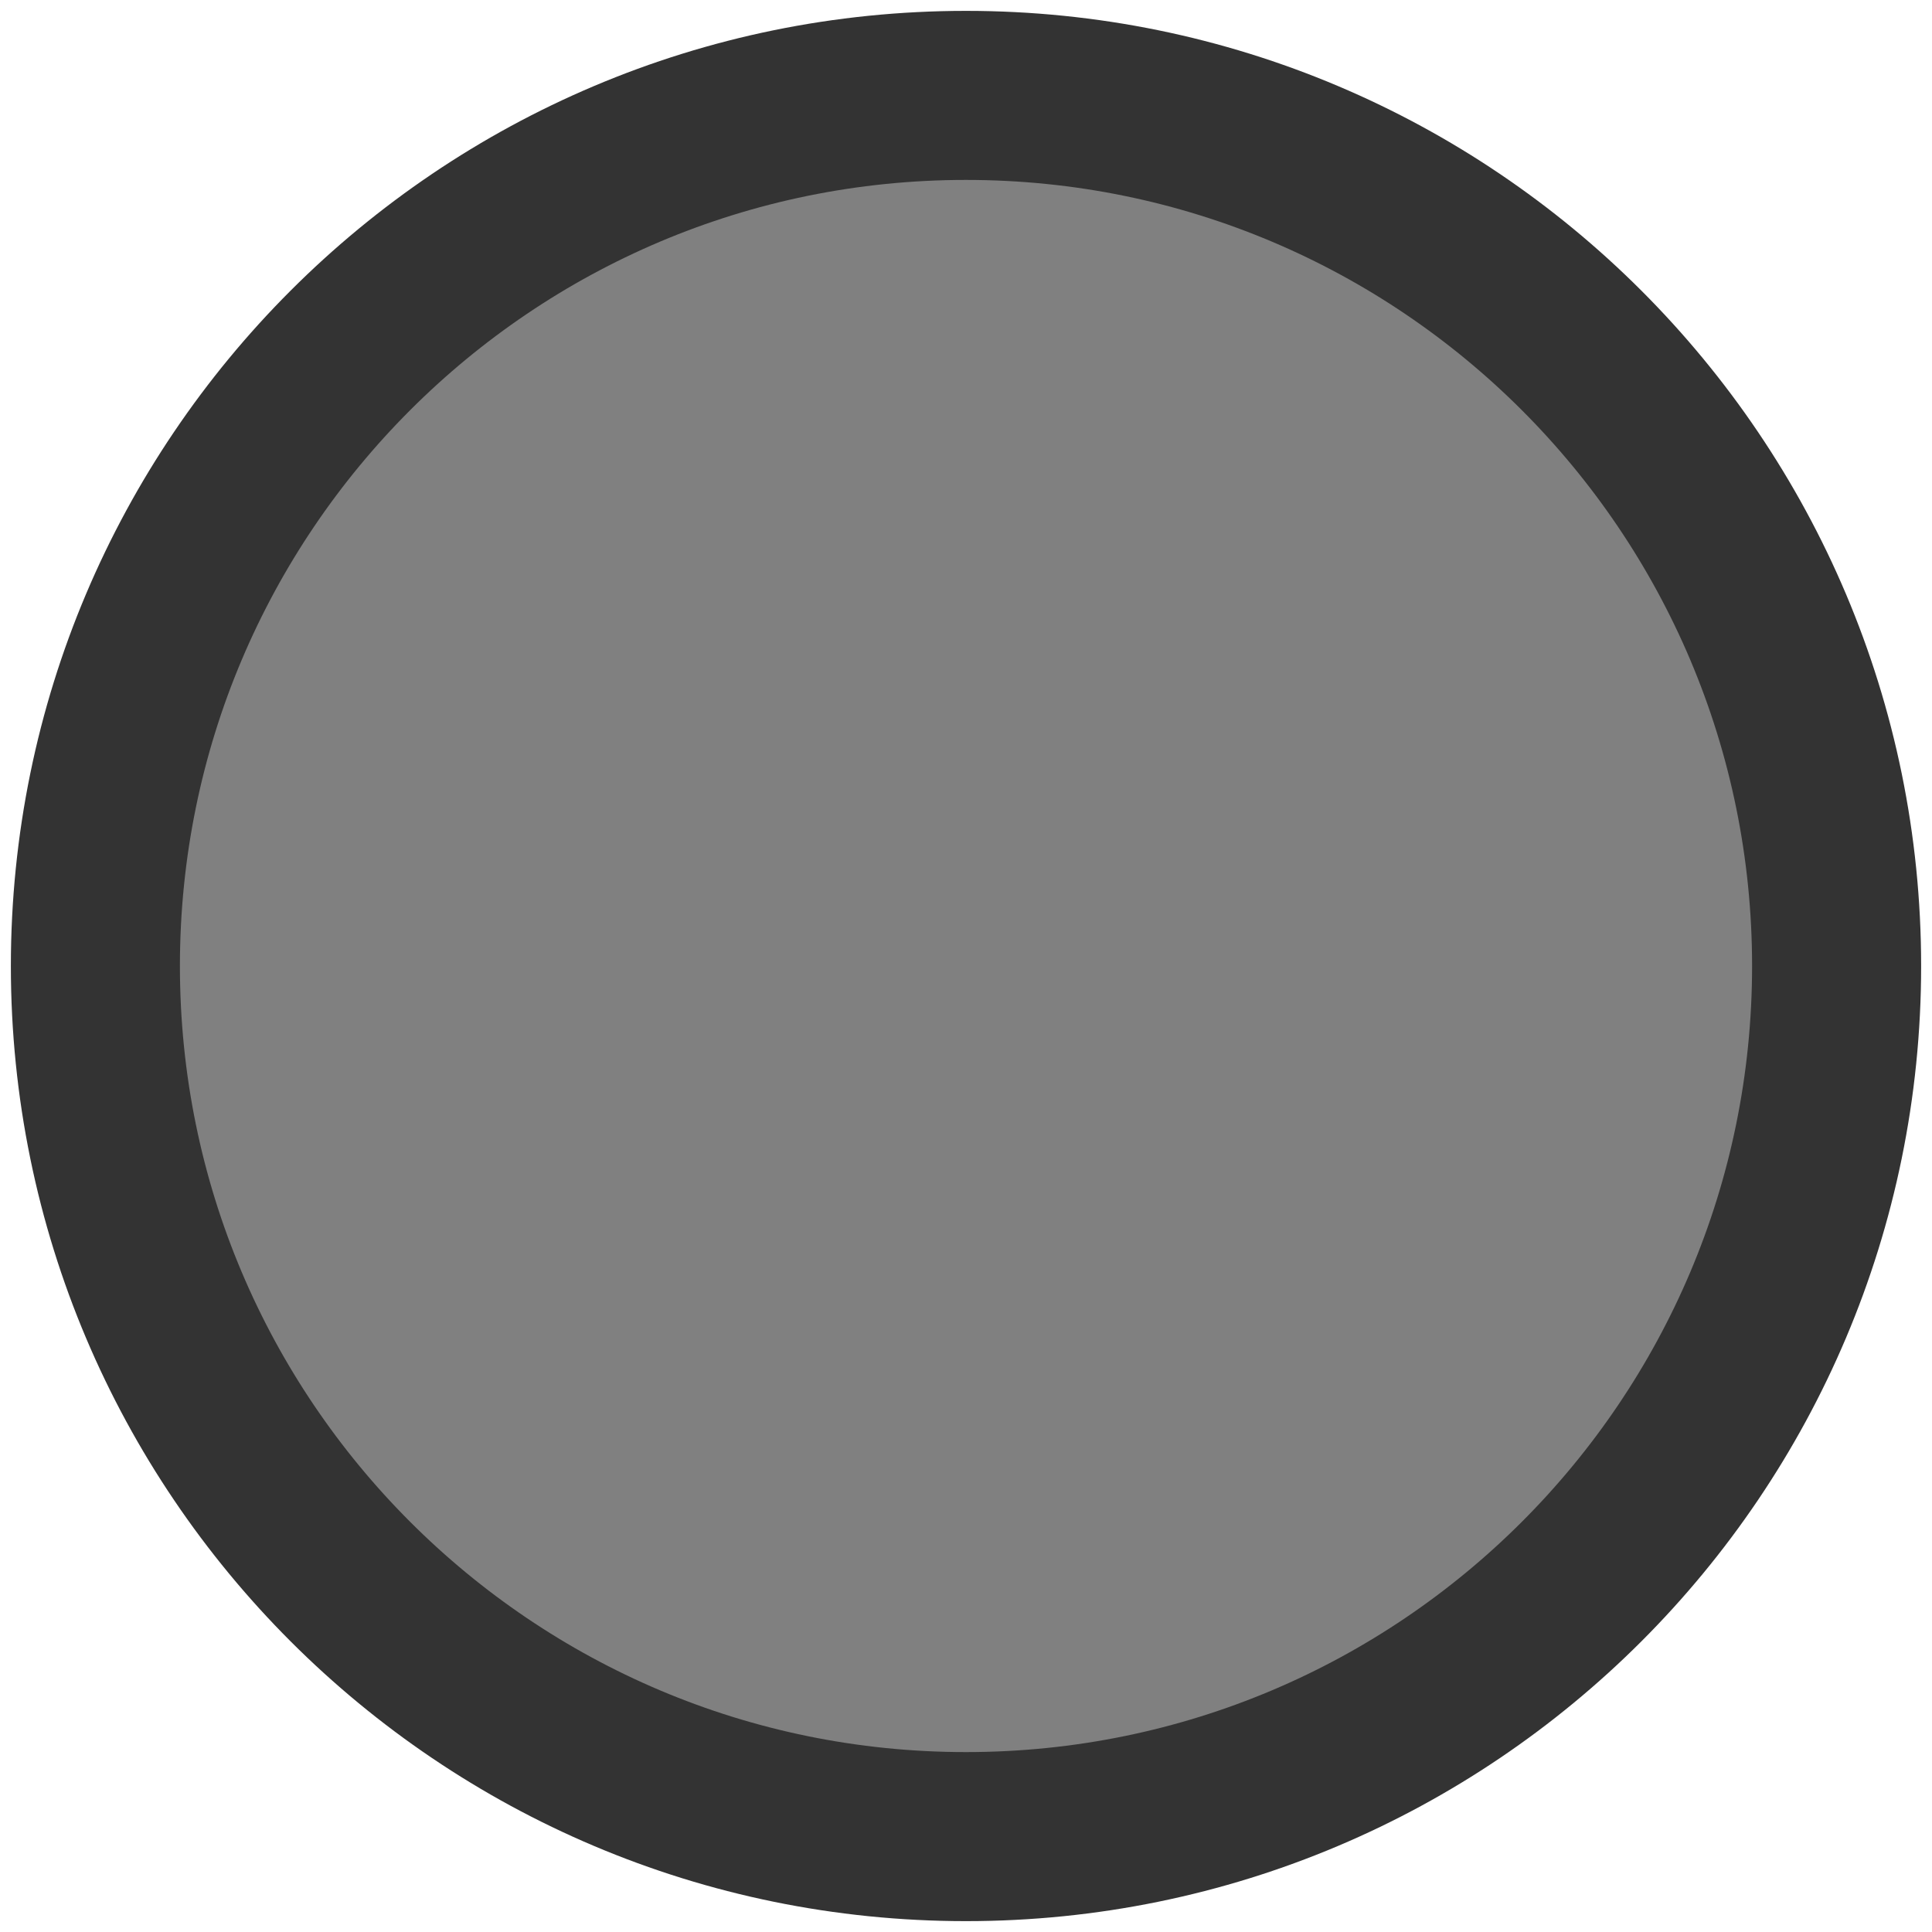
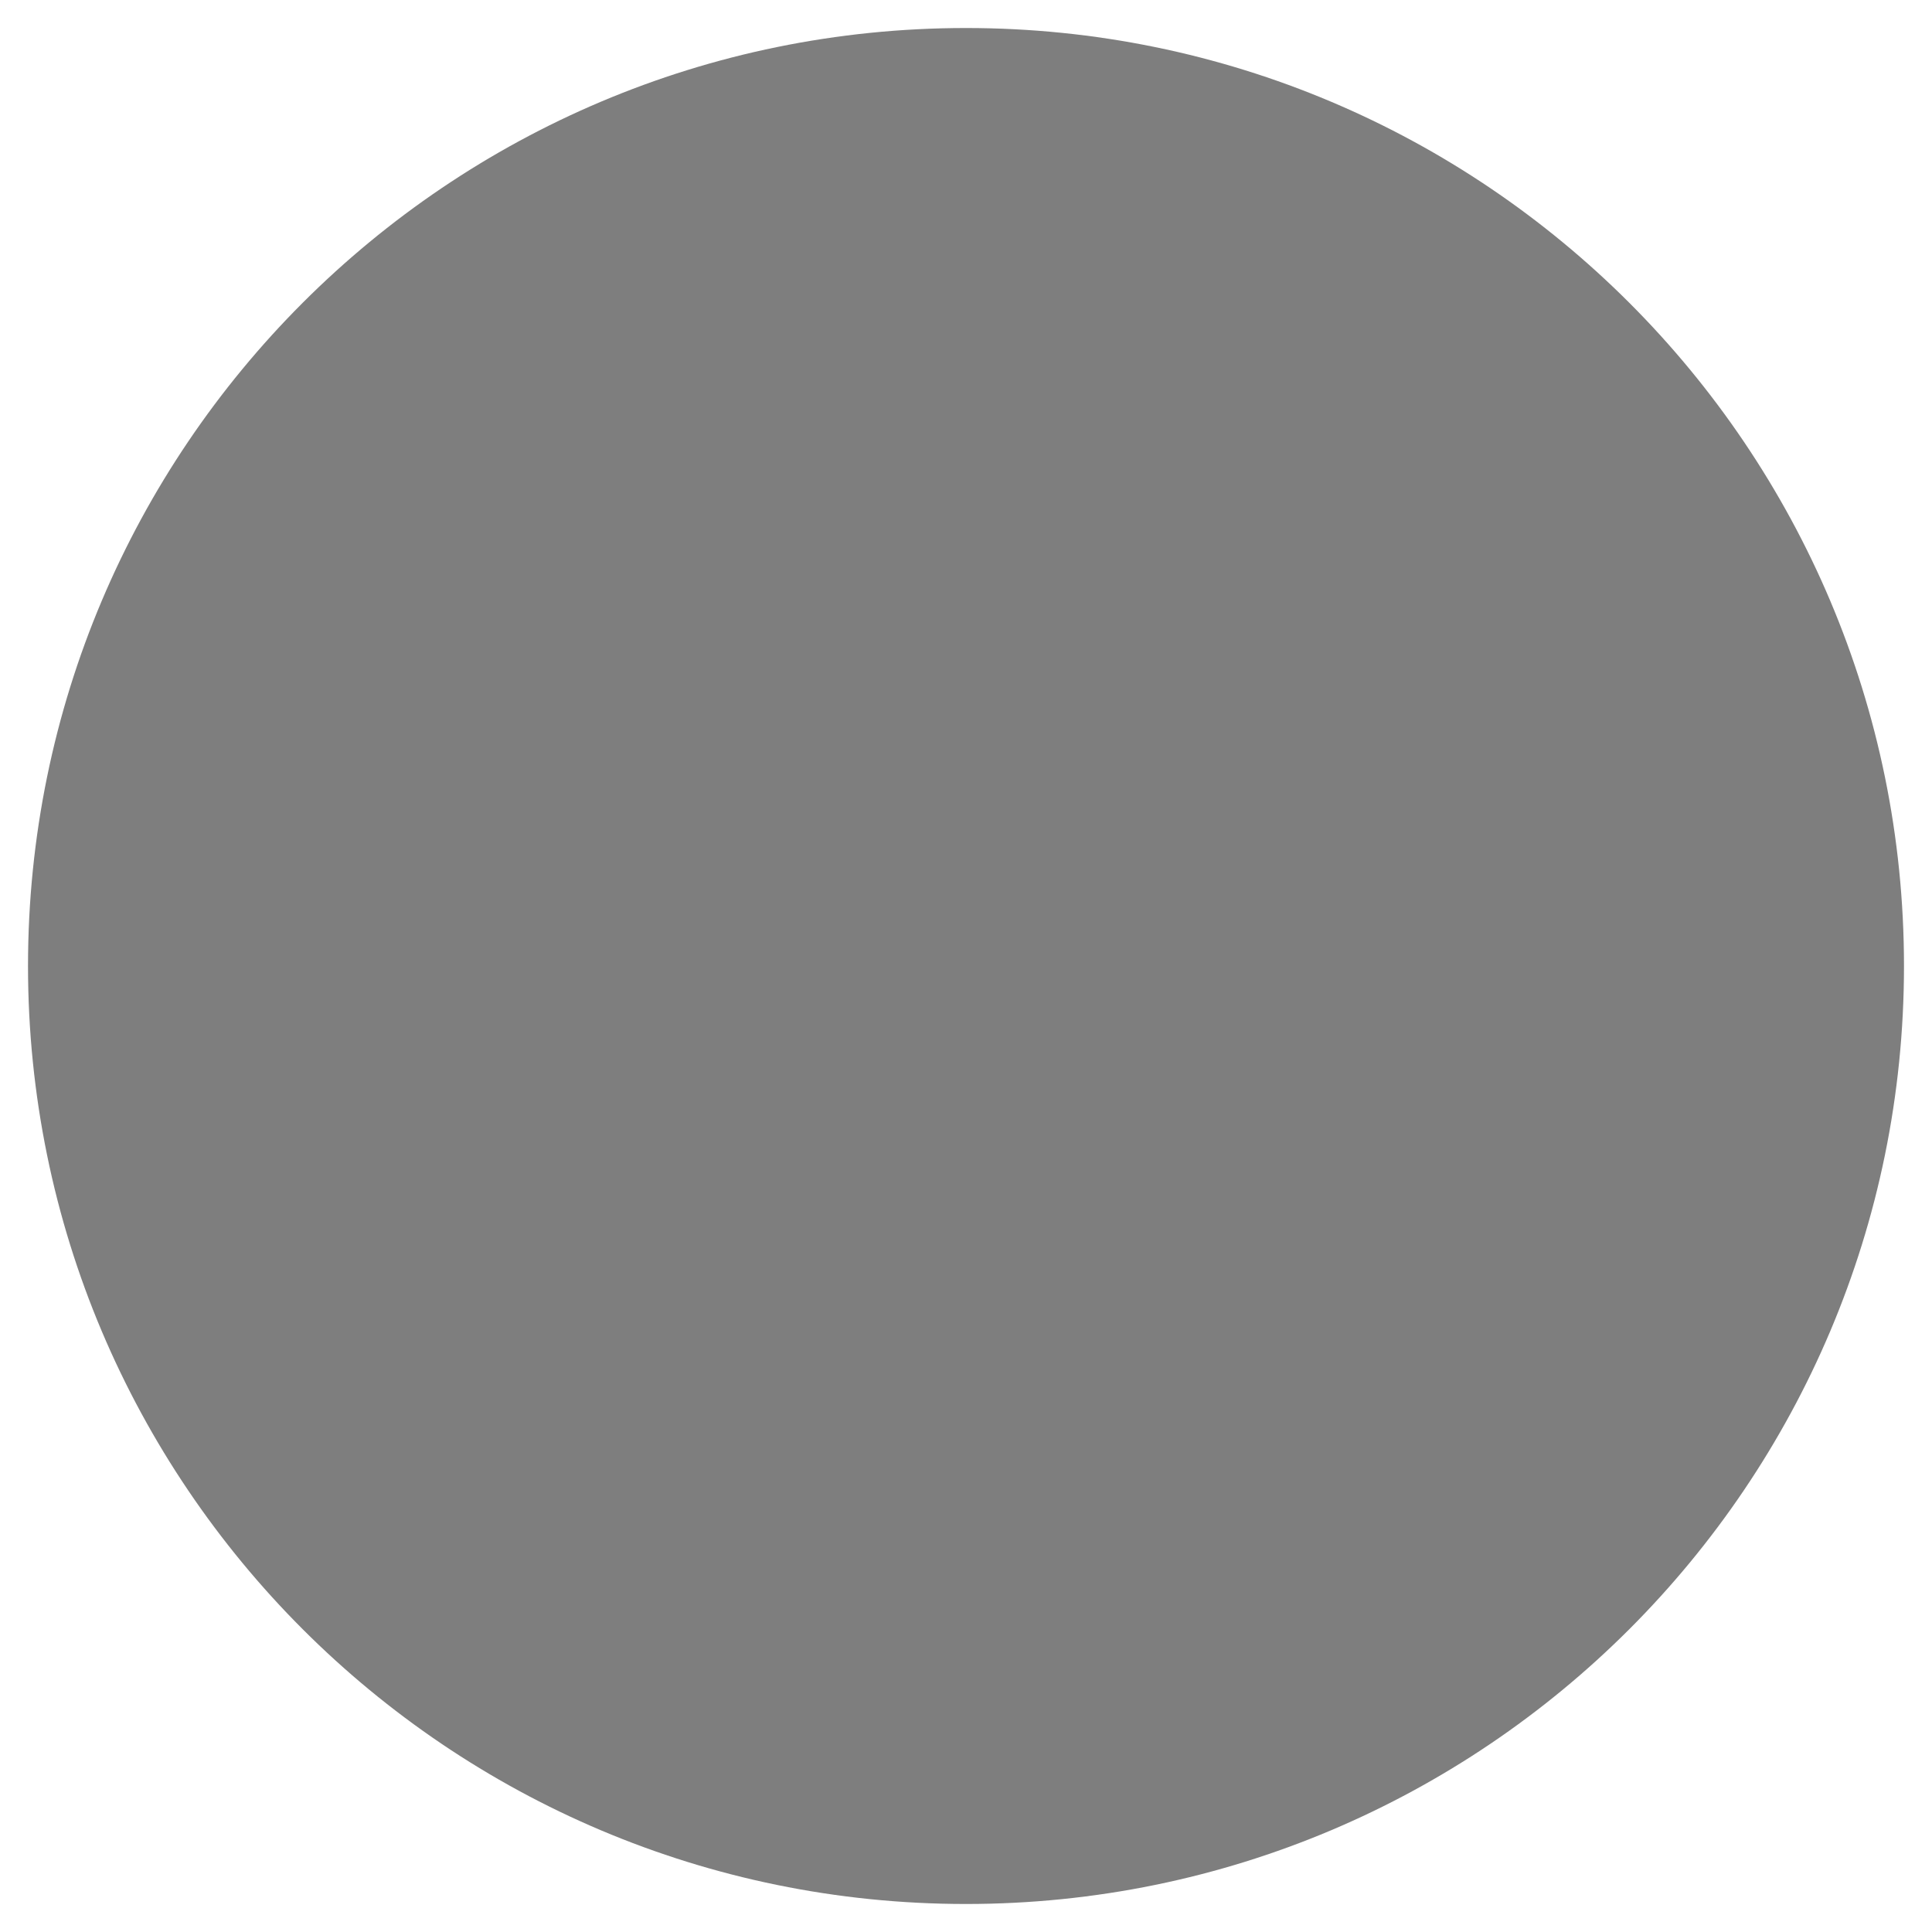
<svg xmlns="http://www.w3.org/2000/svg" width="32" height="32" viewBox="0 0 32 32" id="svg2" version="1.1">
  <defs id="defs4" />
  <g id="layer1" transform="translate(0,-1020.362)">
-     <circle style="fill:#808080;fill-opacity:1;stroke:#333333;stroke-width:2.8;stroke-miterlimit:4;stroke-dasharray:none" id="path4136" cx="16" cy="1036.362" r="14.42" />
+     <circle style="fill:#7e7e7e;fill-opacity:1;stroke:none;stroke-width:2.8;stroke-miterlimit:4;stroke-dasharray:none" id="path4136" cx="16" cy="1036.362" r="15.536" />
  </g>
</svg>
